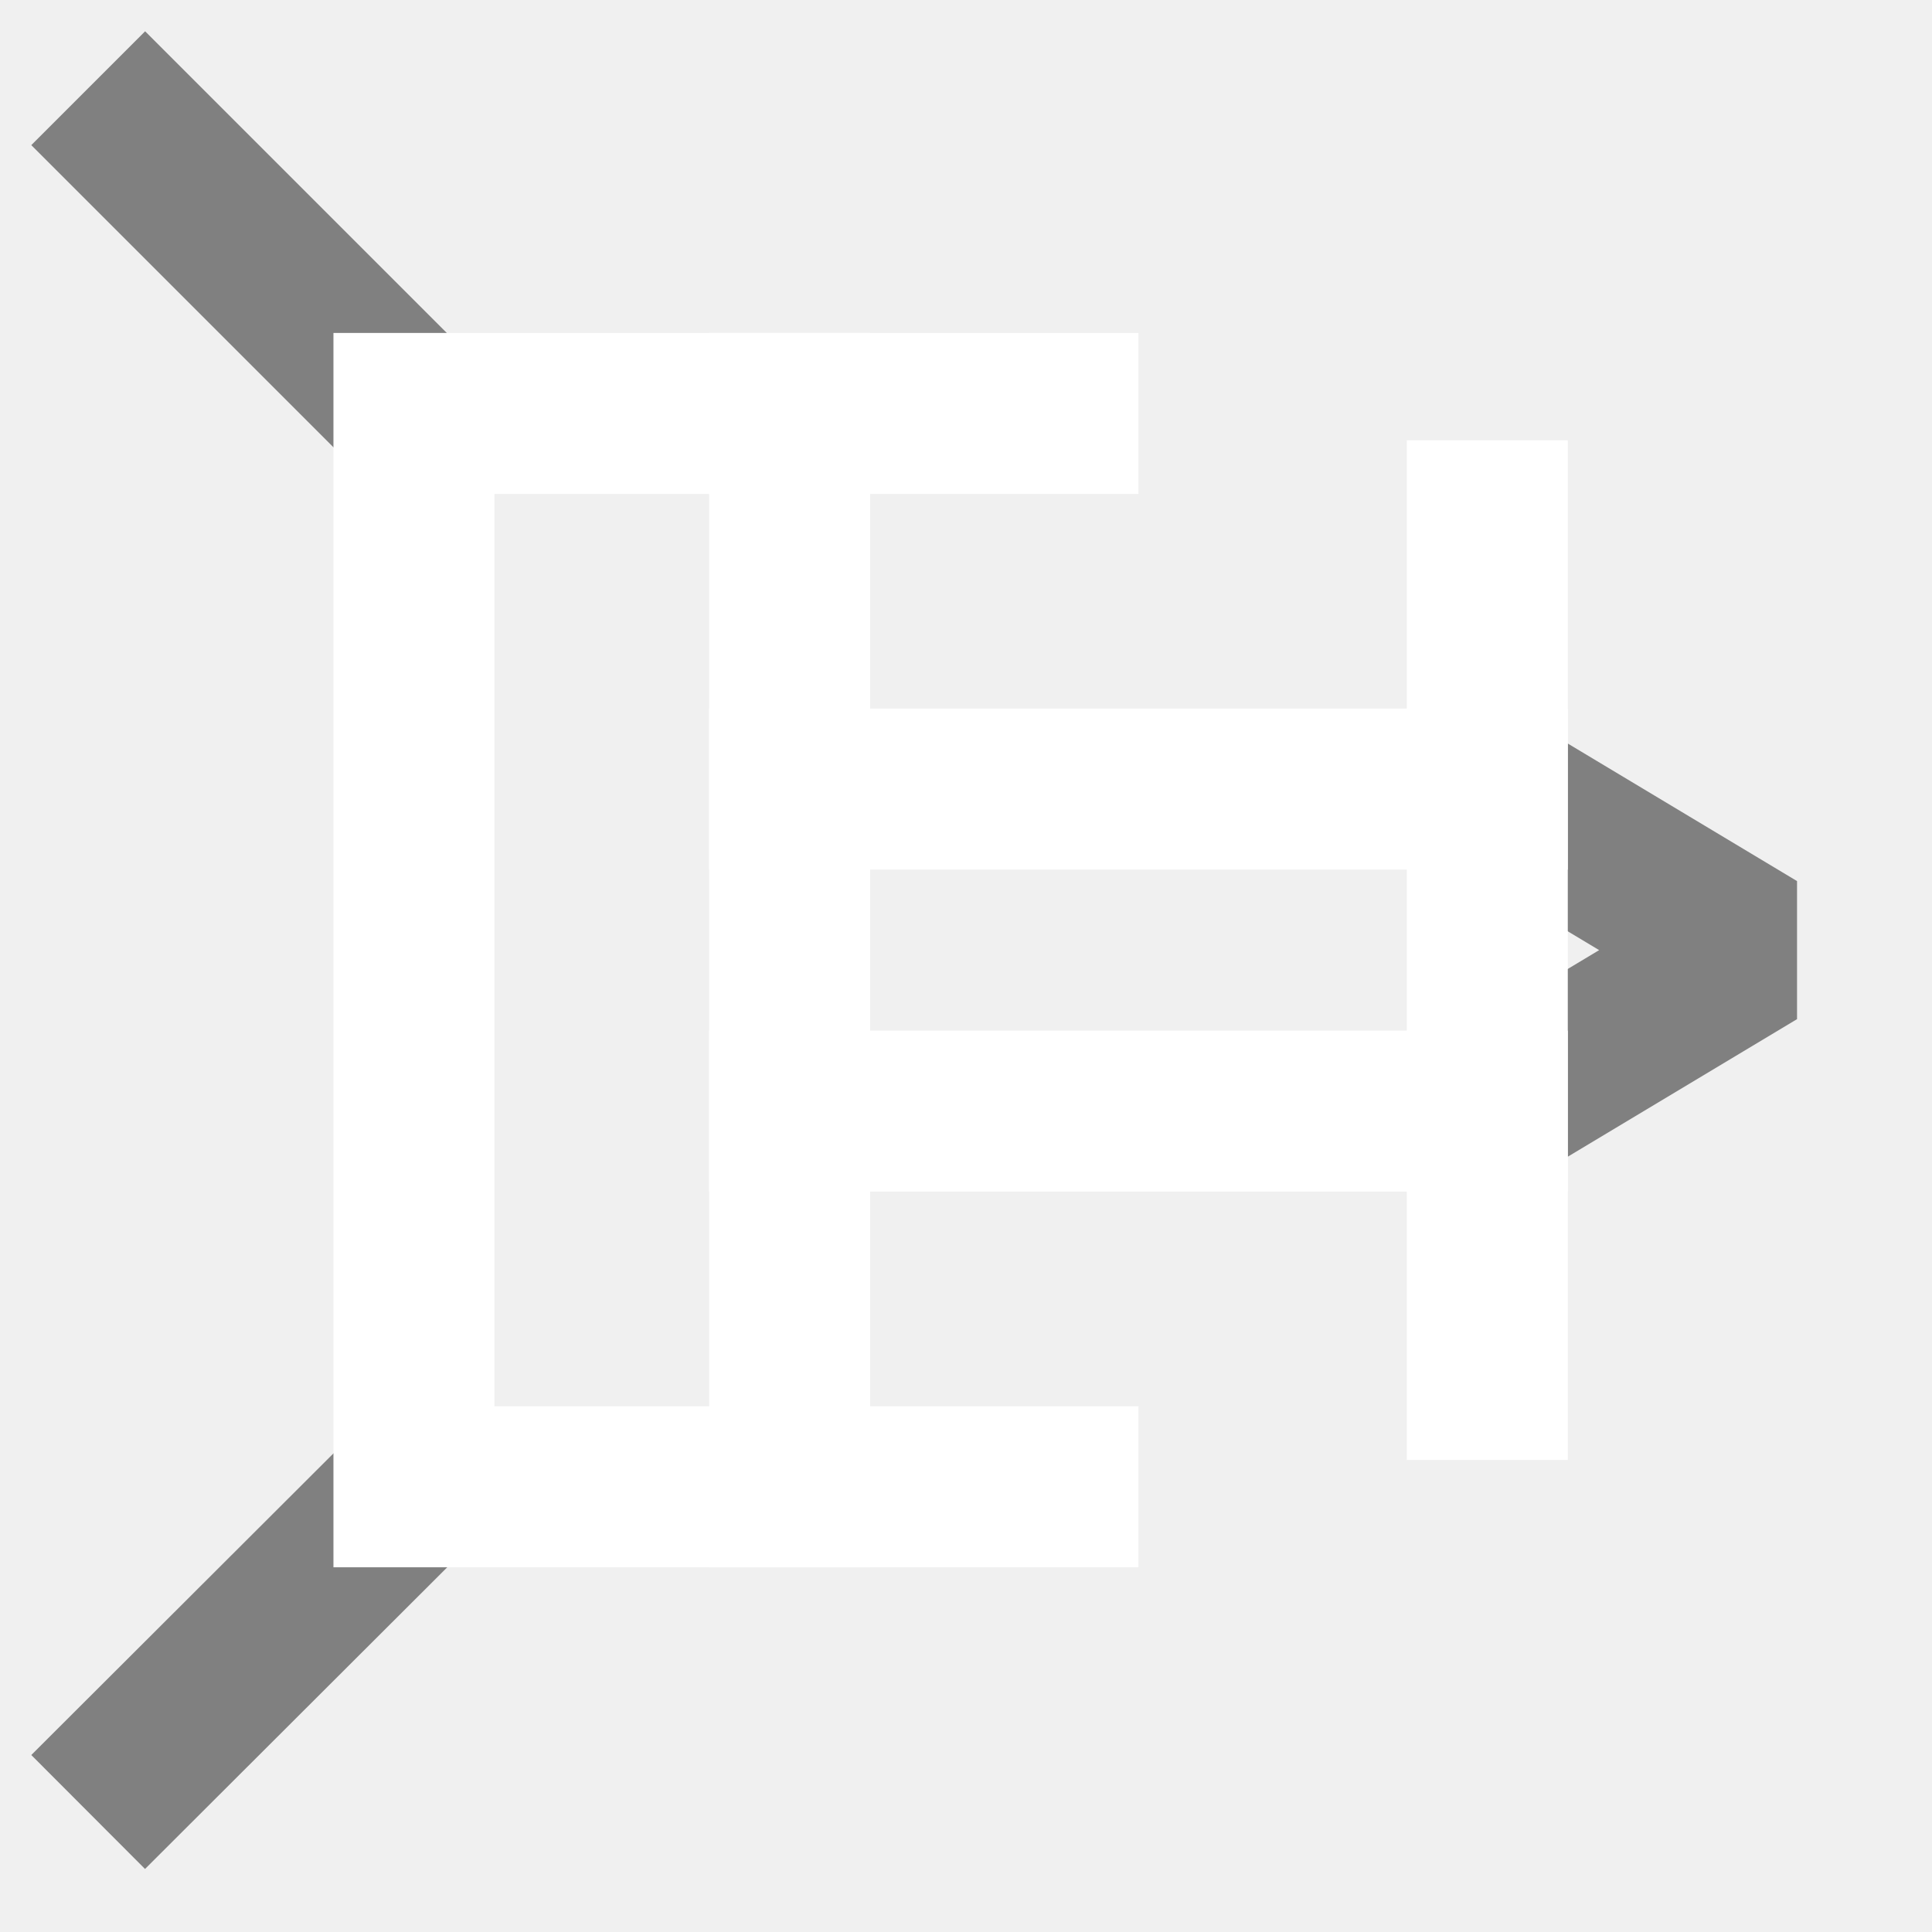
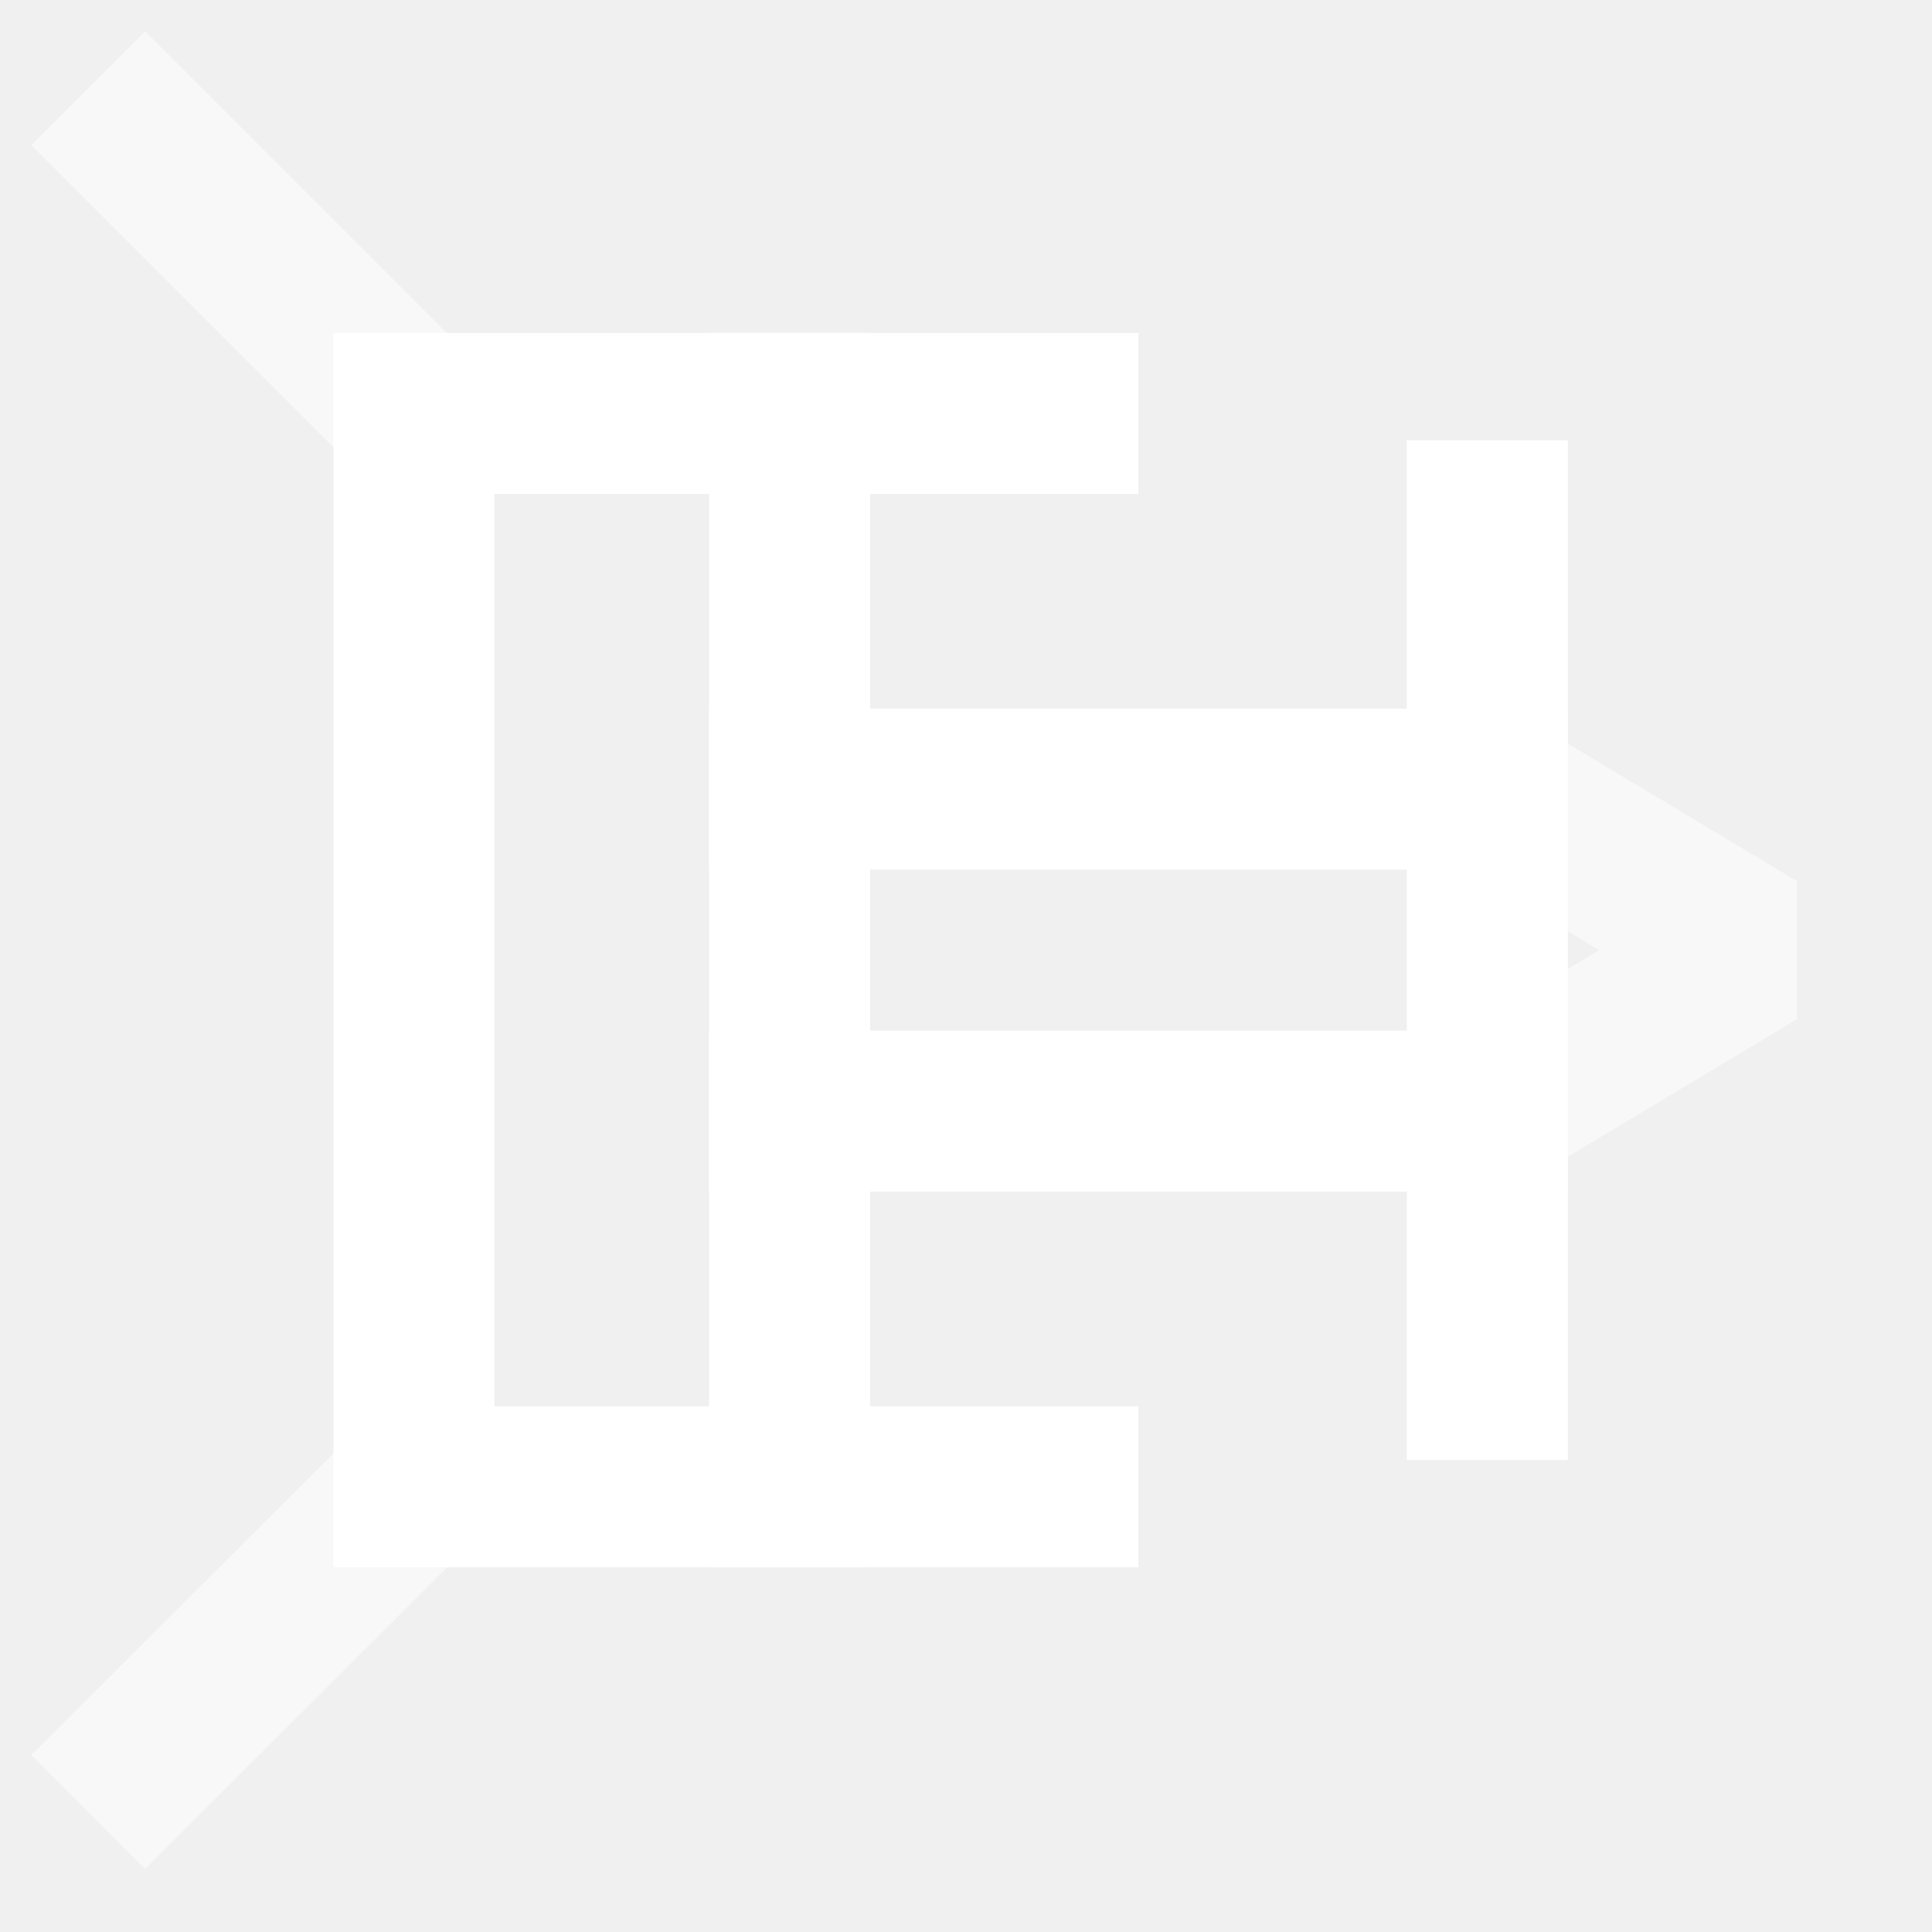
<svg xmlns="http://www.w3.org/2000/svg" width="100%" height="100%" viewBox="0 0 36 36" version="1.1" xml:space="preserve" style="fill-rule:evenodd;clip-rule:evenodd;stroke-linecap:square;stroke-miterlimit:1.5;">
  <g id="Advanced-gunship" transform="matrix(1,0,0,1,-31.2866,0.704164)">
    <g id="Ship">
      <g id="Nose" transform="matrix(1,0,0,1,33,1)">
-         <path d="M26,13L31,16L26,19" style="fill:none;stroke:rgb(128,128,128);stroke-width:3px;" />
+         <path d="M26,13L31,16L26,19" style="fill:none;stroke:rgb(255,255,255);stroke-opacity:0.5;stroke-width:3px;" />
      </g>
      <g id="Exhaust" transform="matrix(1,0,0,1,32.9908,1)">
-         <path id="Exhaust-starboard" d="M1,1L6.009,6.009" style="fill:none;stroke:rgb(128,128,128);stroke-width:3px;" />
-         <path id="Exhaust-port" d="M1,31L6.009,26" style="fill:none;stroke:rgb(128,128,128);stroke-width:3px;" />
+         <path id="Exhaust-starboard" d="M1,1L6.009,6.009" style="fill:none;stroke:rgb(255,255,255);stroke-opacity:0.5;stroke-width:3px;" />
+         <path id="Exhaust-port" d="M1,31L6.009,26" style="fill:none;stroke:rgb(255,255,255);stroke-opacity:0.5;stroke-width:3px;" />
      </g>
      <g id="Hull">
        <path id="C-beam-aft" d="M51,7L39,7L39,27L51,27" style="fill:none;stroke:white;stroke-width:3px;" />
        <path id="Beam-aft" d="M46,7L46,27" style="fill:none;stroke:white;stroke-width:3px;" />
        <path id="Inner-beam-starboard" d="M46,20L59,20" style="fill:none;stroke:white;stroke-width:3px;" />
        <path id="Inner-beam-port" d="M46,14L59,14" style="fill:none;stroke:white;stroke-width:3px;" />
        <path id="Beam-fore" d="M59,9L59,25" style="fill:none;stroke:white;stroke-width:3px;" />
      </g>
    </g>
  </g>
</svg>
